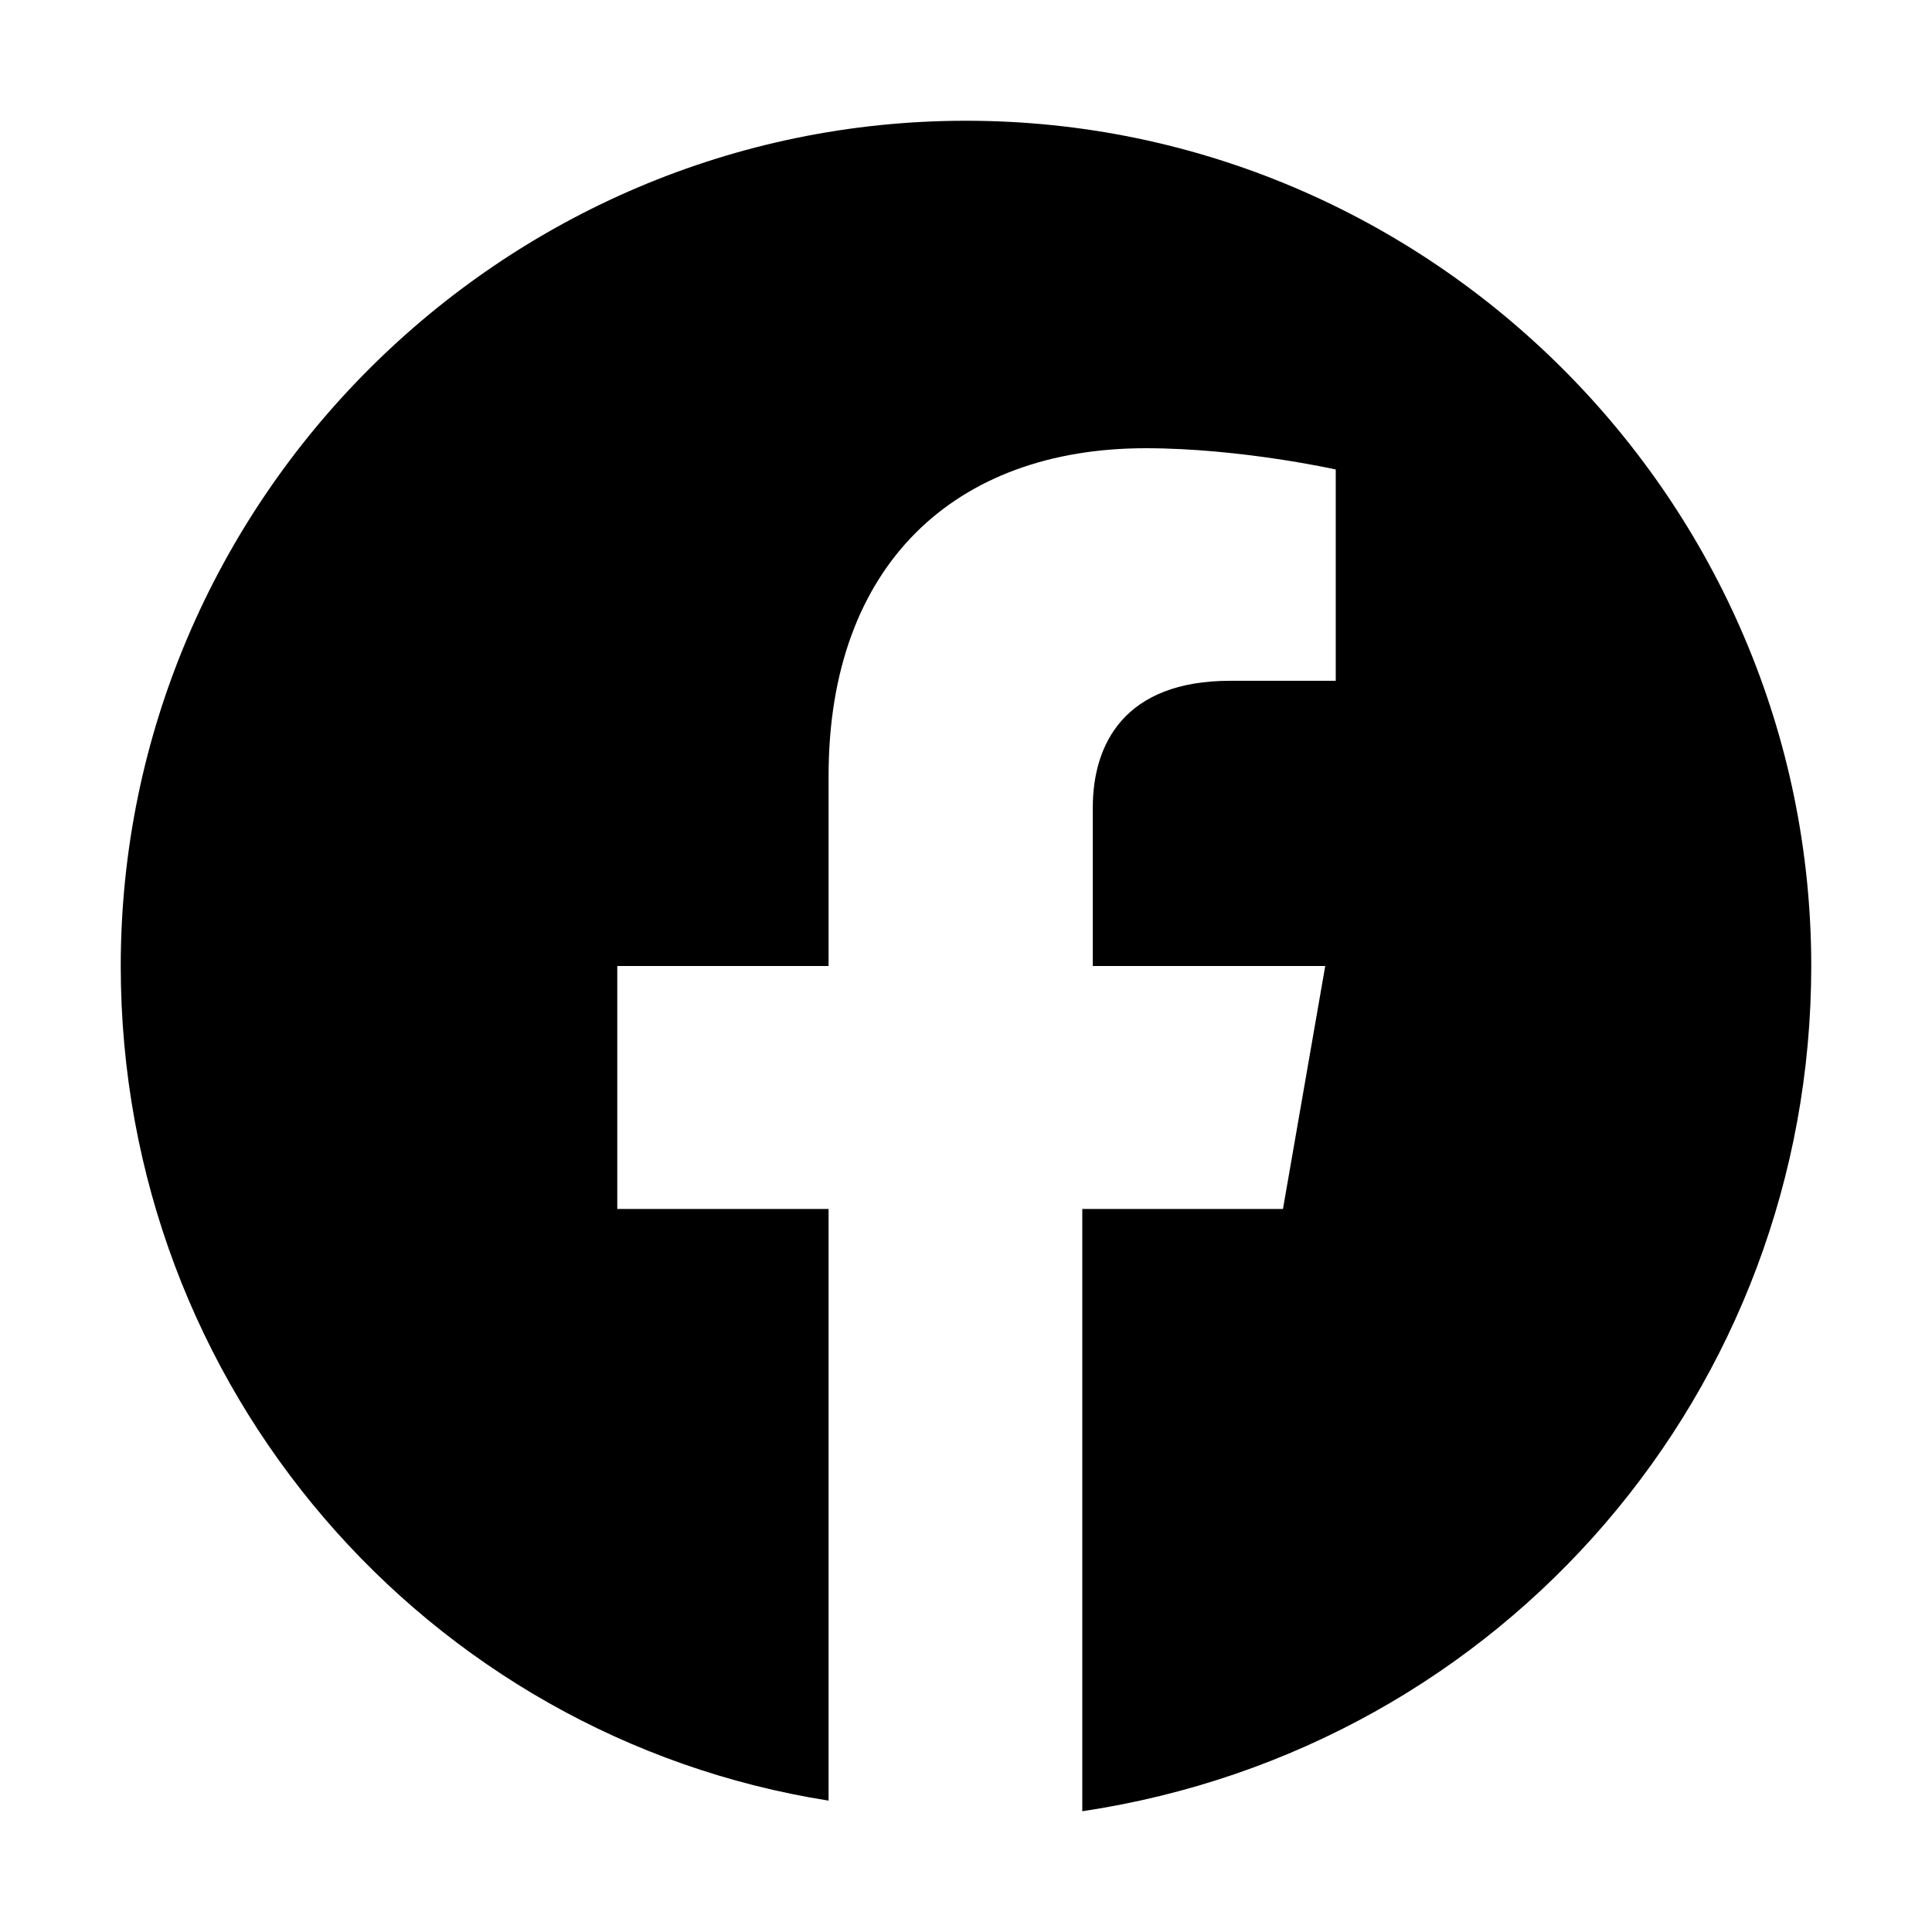
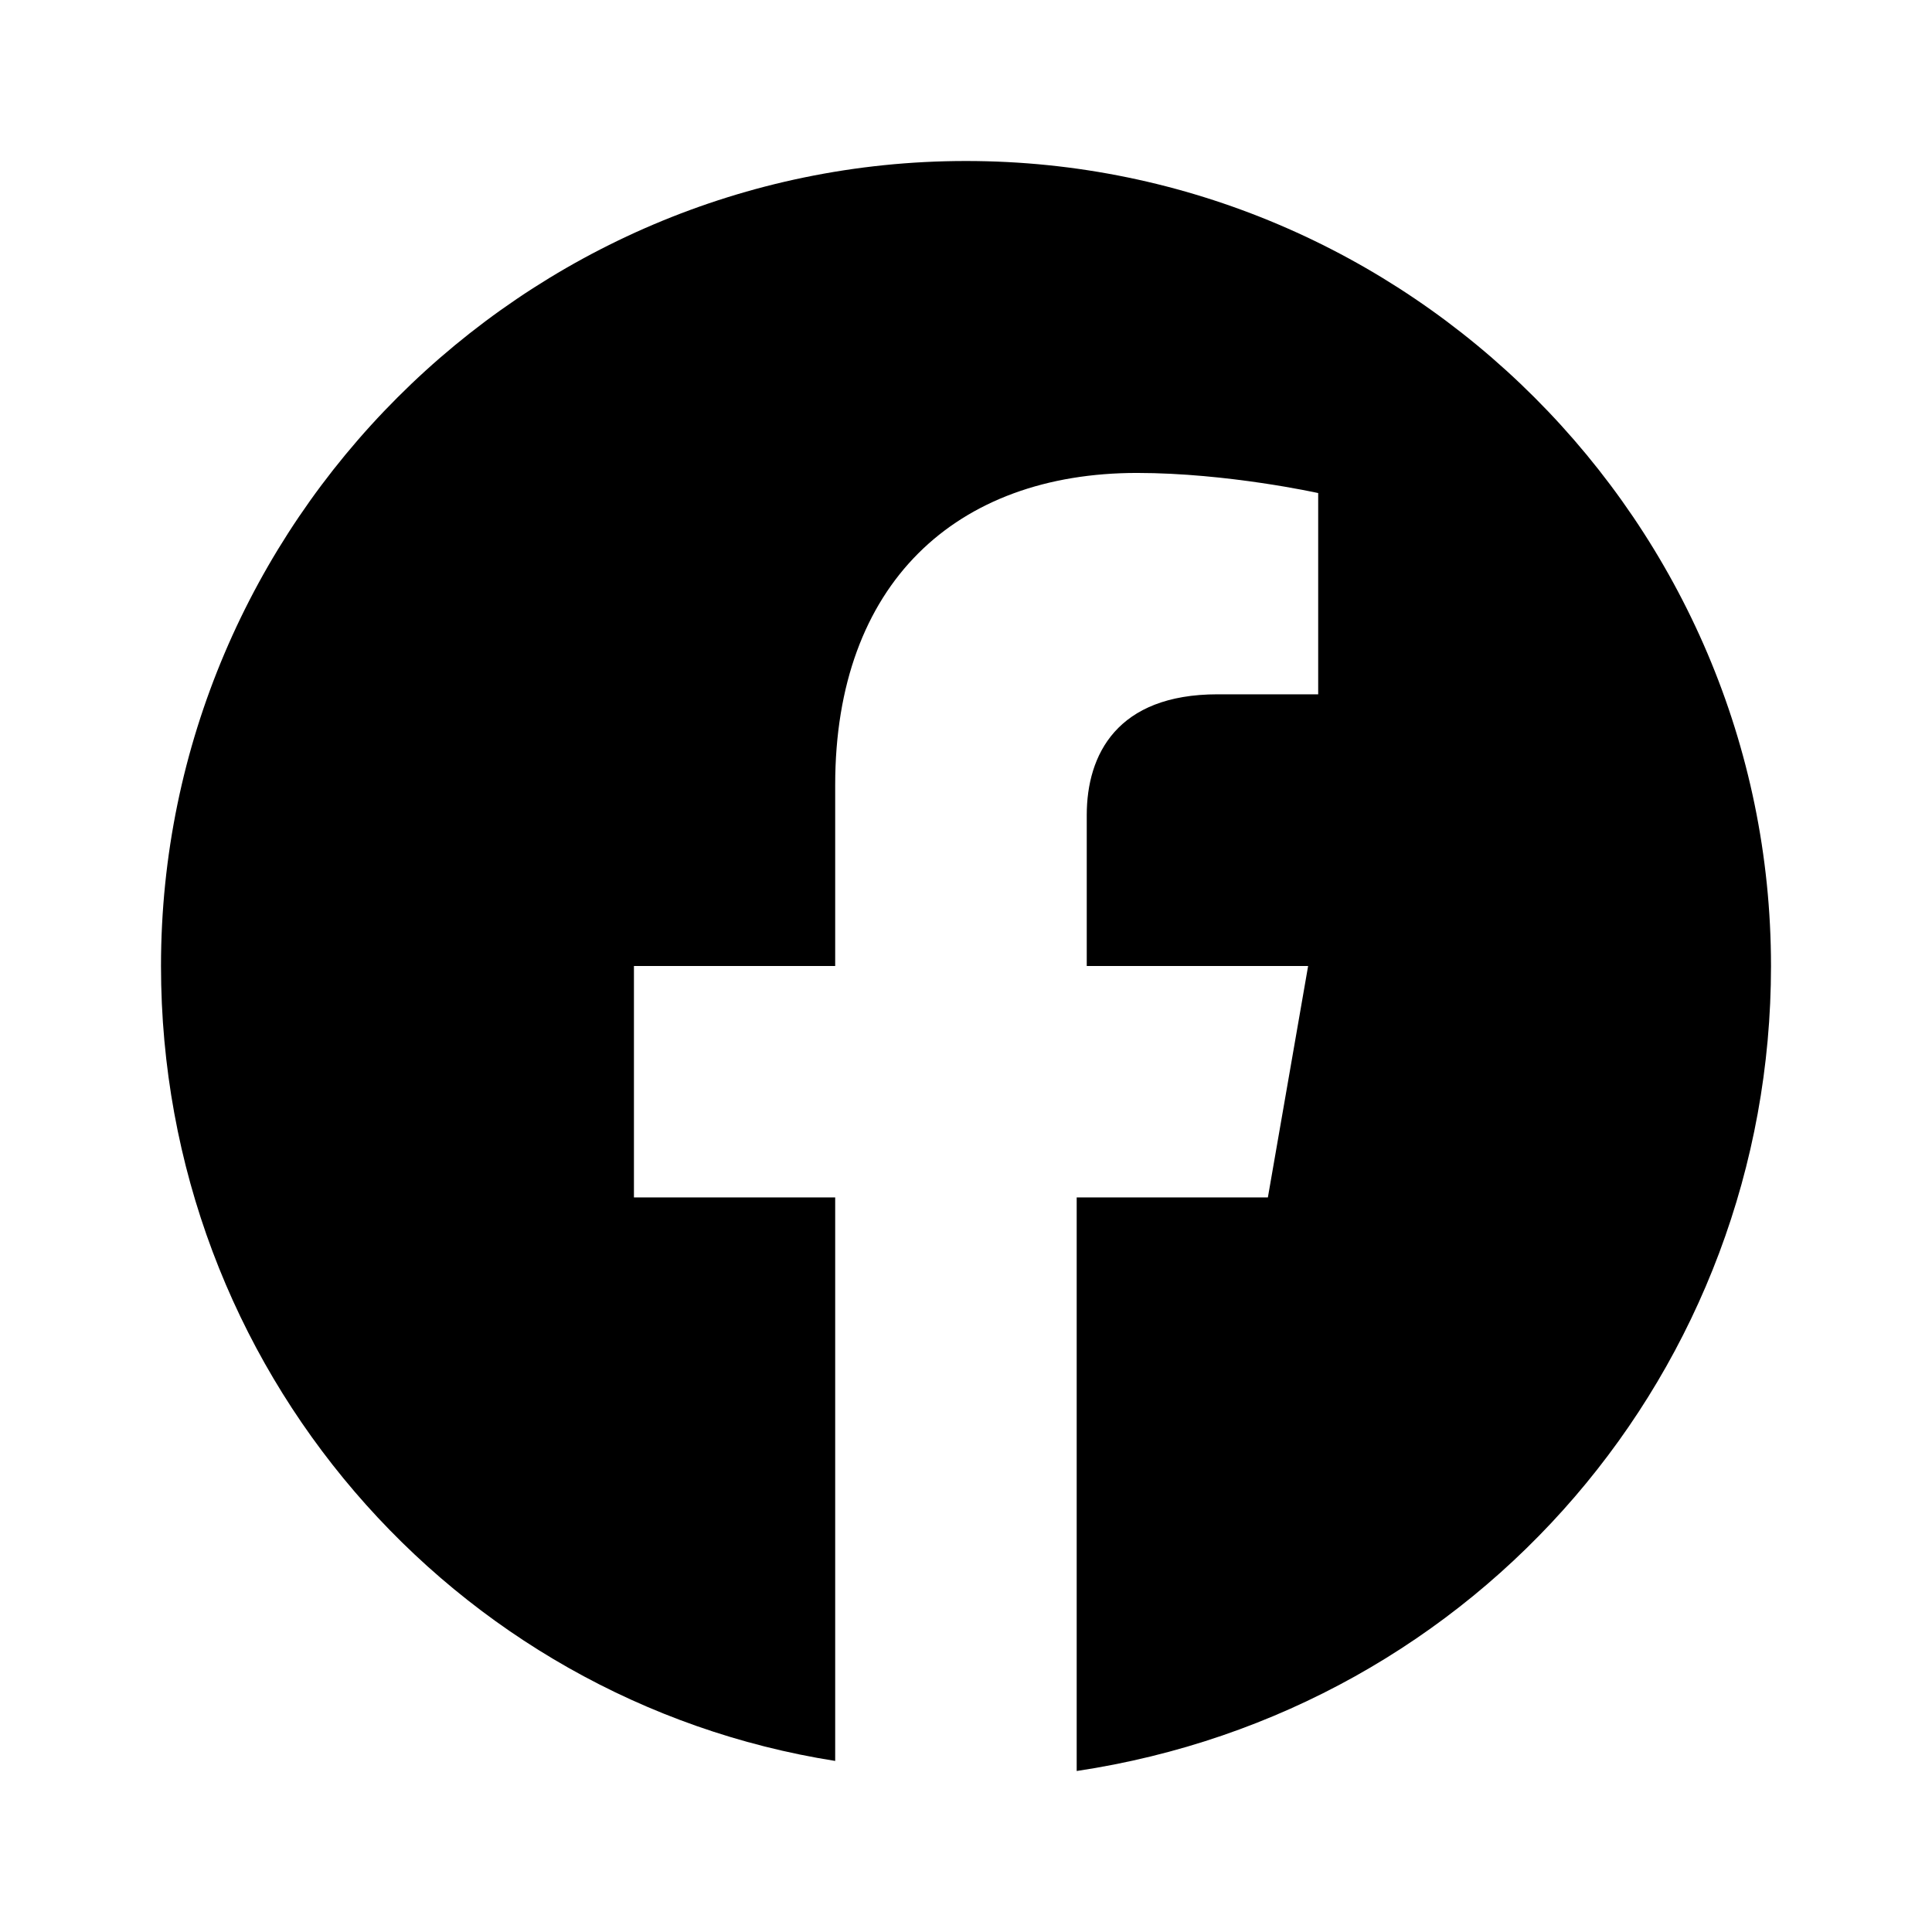
- <svg xmlns="http://www.w3.org/2000/svg" width="16" height="16" viewBox="0 0 16 16" fill="none">
-   <path d="M15 8C15 4.15 11.85 1 8 1C4.15 1 1 4.15 1 8C1 11.5 3.538 14.387 6.862 14.912V10.012H5.112V8H6.862V6.425C6.862 4.675 7.912 3.712 9.488 3.712C10.275 3.712 11.062 3.888 11.062 3.888V5.638H10.188C9.312 5.638 9.05 6.162 9.05 6.688V8H10.975L10.625 10.012H8.963V15C12.463 14.475 15 11.5 15 8Z" fill="currentColor" />
+ <svg xmlns="http://www.w3.org/2000/svg" fill="currentColor" viewBox="0 0 24 24">
+   <path d="M22 12c0-5.5-4.5-10-10-10S2 6.5 2 12c0 5 3.625 9.125 8.375 9.875v-7h-2.5V12h2.5V9.75c0-2.5 1.5-3.875 3.75-3.875 1.125 0 2.25.25 2.25.25v2.5h-1.25c-1.25 0-1.625.75-1.625 1.5V12h2.75l-.5 2.875h-2.375V22c5-.75 8.625-5 8.625-10Z" />
</svg>
